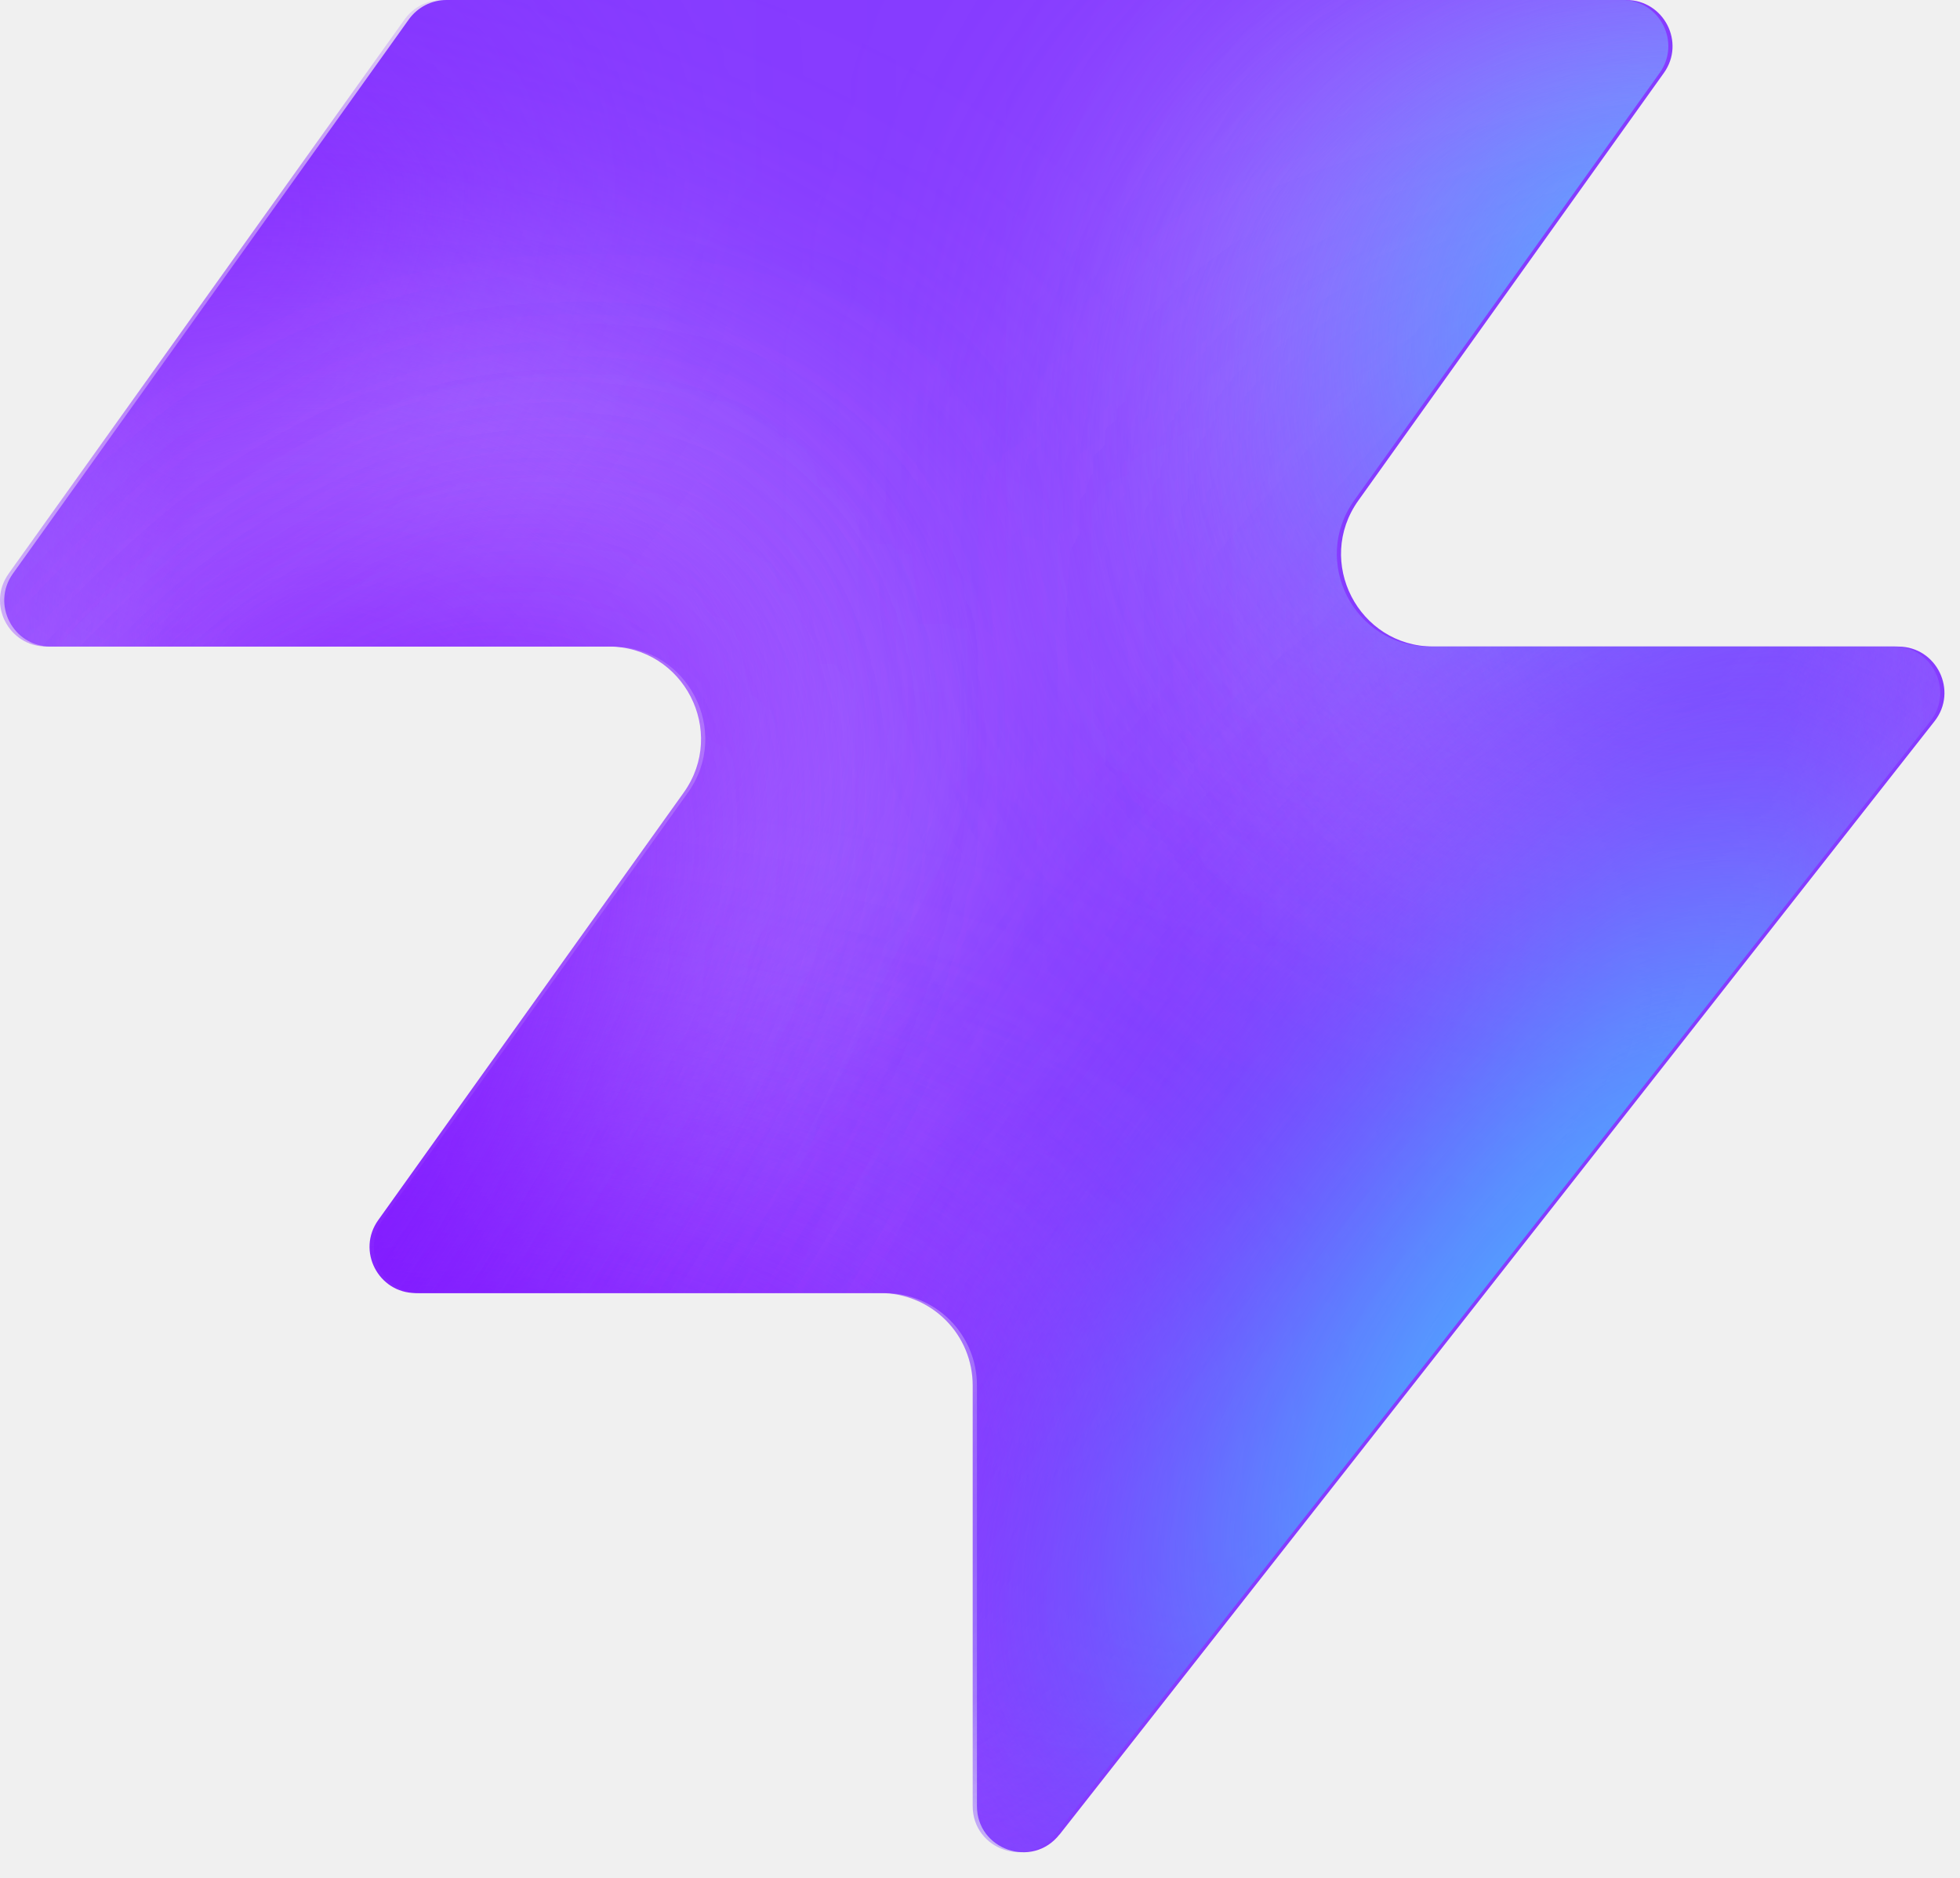
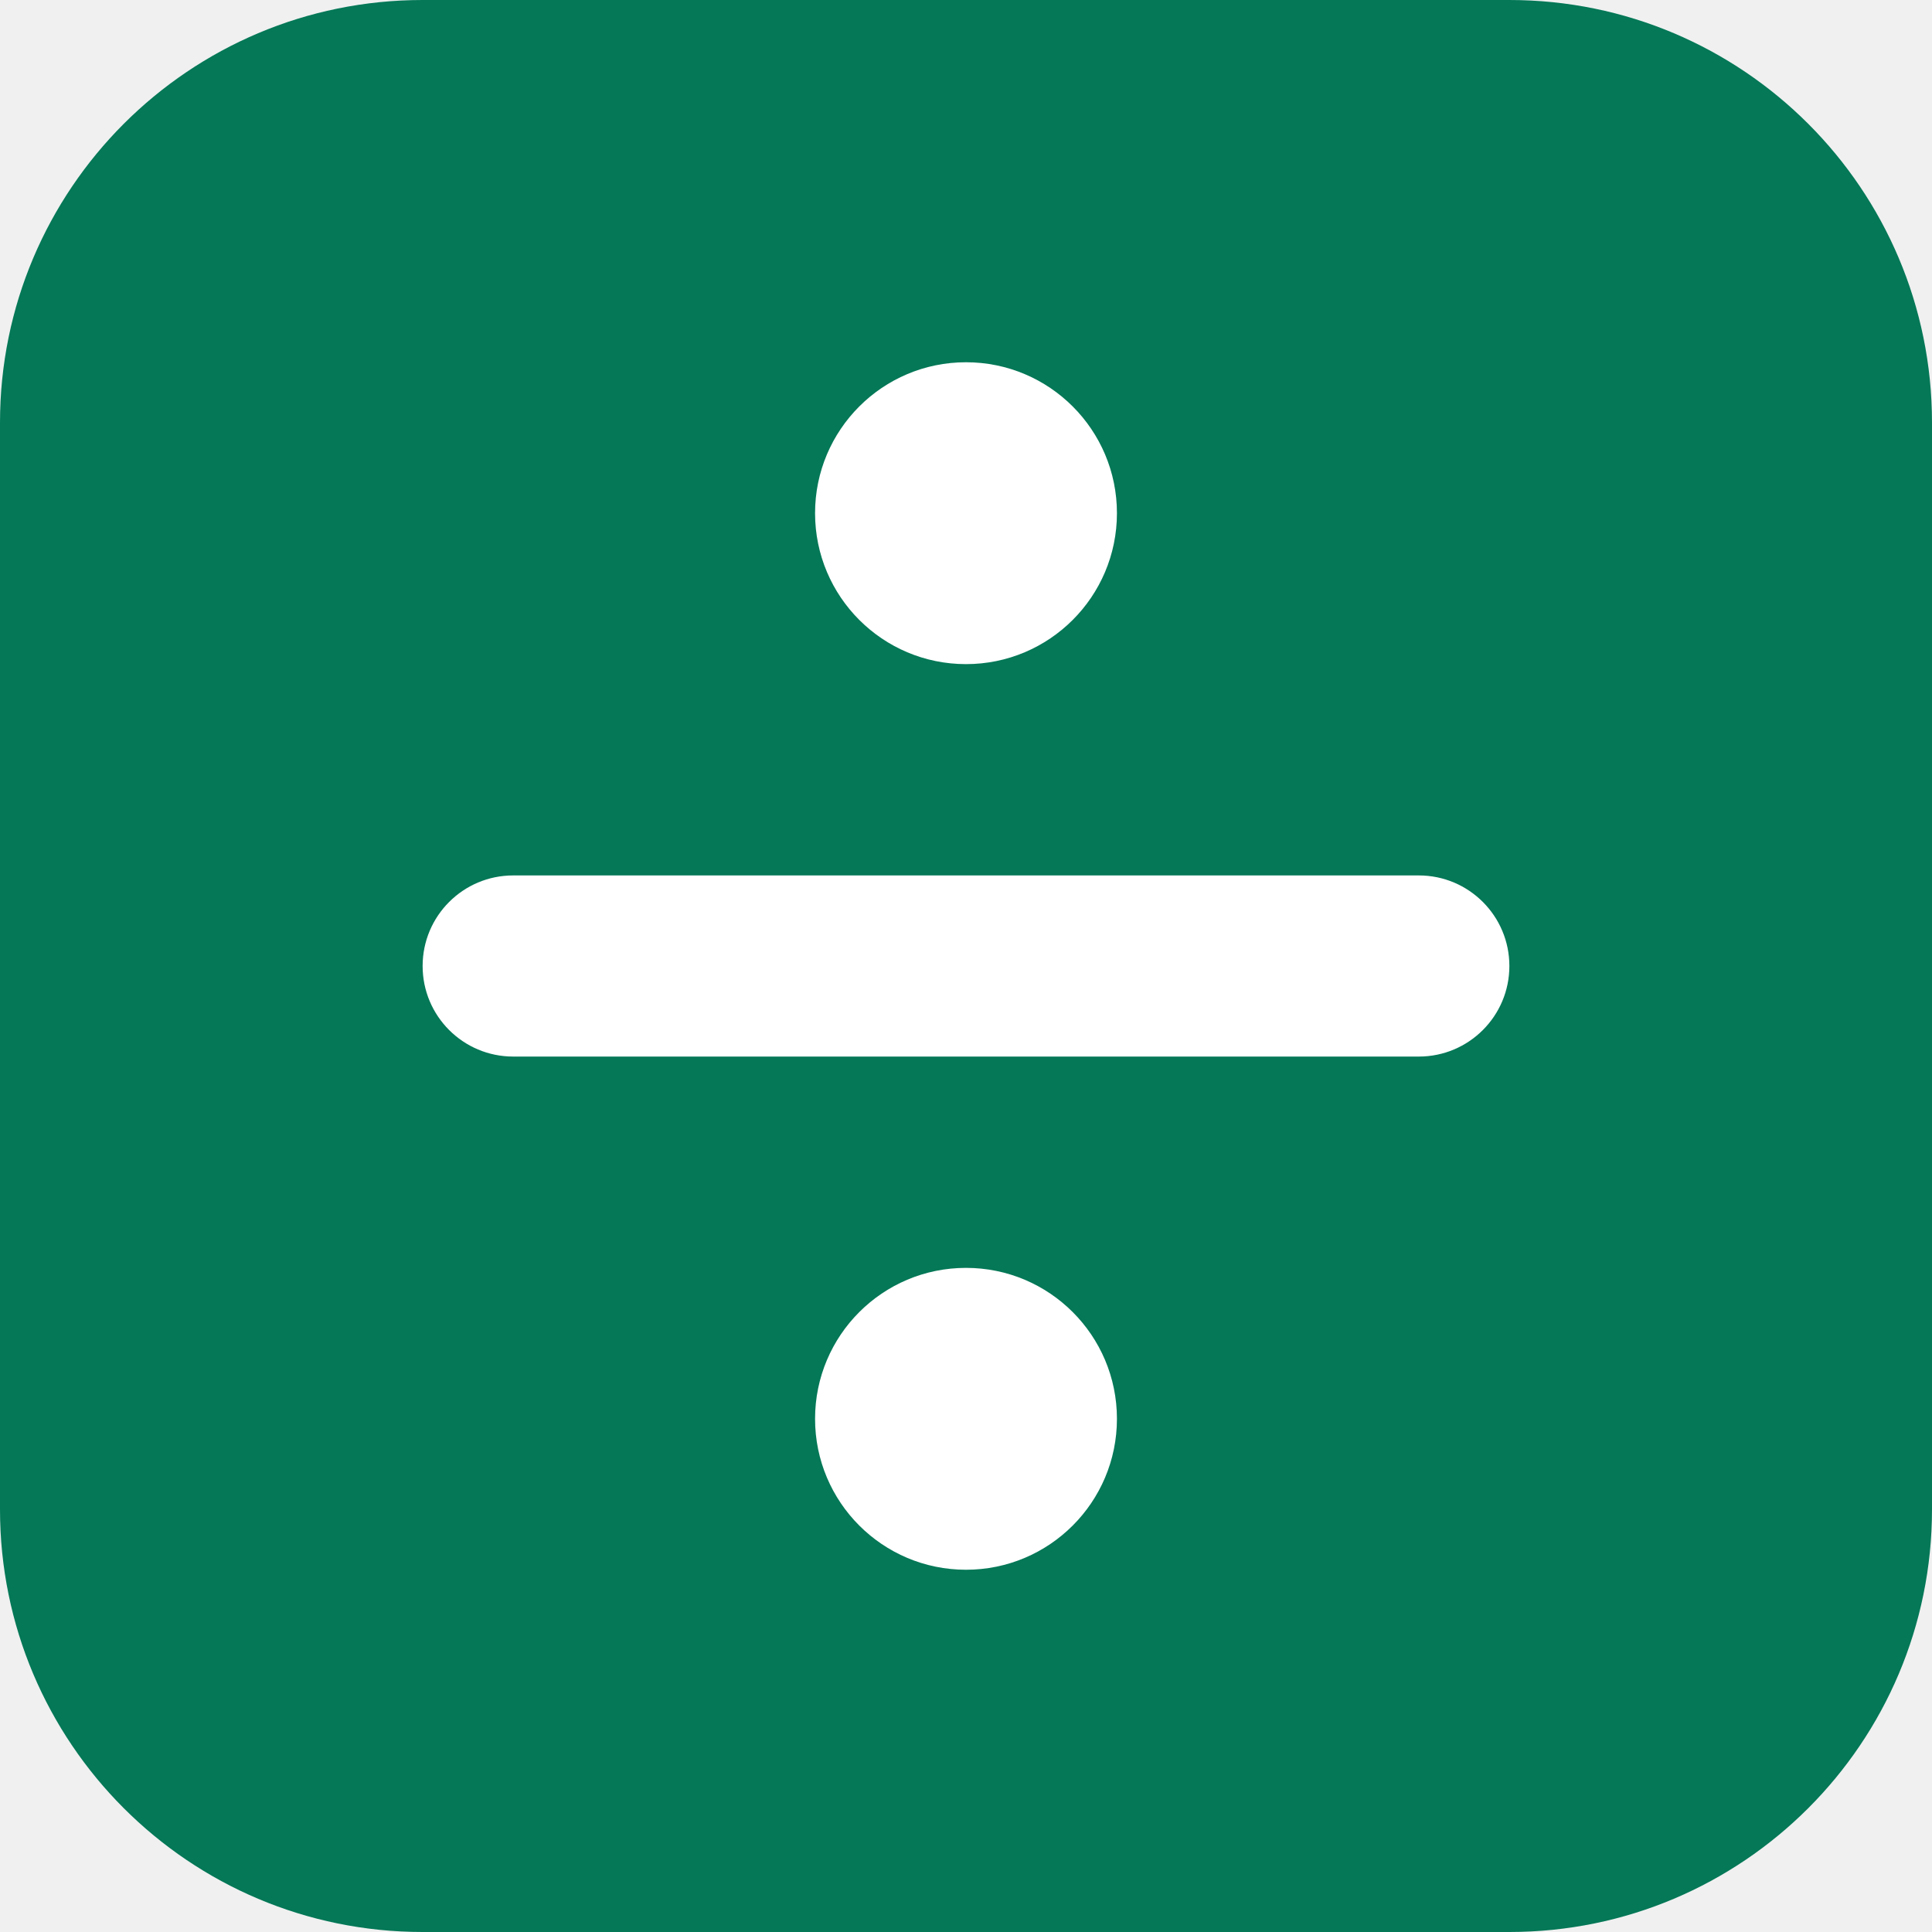
- <svg xmlns="http://www.w3.org/2000/svg" width="48" height="46" fill="none" viewBox="0 0 48 46">
-   <path fill="#863bff" d="M25.946 44.938c-.664.845-2.021.375-2.021-.698V33.937a2.26 2.26 0 0 0-2.262-2.262H10.287c-.92 0-1.456-1.04-.92-1.788l7.48-10.471c1.07-1.497 0-3.578-1.842-3.578H1.237c-.92 0-1.456-1.04-.92-1.788L10.013.474c.214-.297.556-.474.92-.474h28.894c.92 0 1.456 1.04.92 1.788l-7.48 10.471c-1.07 1.498 0 3.579 1.842 3.579h11.377c.943 0 1.473 1.088.89 1.83L25.947 44.94z" style="fill:#863bff;fill:color(display-p3 .525 .23 1);fill-opacity:1" />
-   <mask id="a" width="48" height="46" x="0" y="0" maskUnits="userSpaceOnUse" style="mask-type:alpha">
-     <path fill="#000" d="M25.842 44.938c-.664.844-2.021.375-2.021-.698V33.937a2.26 2.26 0 0 0-2.262-2.262H10.183c-.92 0-1.456-1.04-.92-1.788l7.48-10.471c1.07-1.498 0-3.579-1.842-3.579H1.133c-.92 0-1.456-1.04-.92-1.787L9.91.473c.214-.297.556-.474.92-.474h28.894c.92 0 1.456 1.04.92 1.788l-7.48 10.471c-1.07 1.498 0 3.578 1.842 3.578h11.377c.943 0 1.473 1.088.89 1.832L25.843 44.94z" style="fill:#000;fill-opacity:1" />
-   </mask>
-   <g mask="url(#a)">
-     <g filter="url(#b)">
-       <ellipse cx="5.508" cy="14.704" fill="#ede6ff" rx="5.508" ry="14.704" style="fill:#ede6ff;fill:color(display-p3 .927 .903 1);fill-opacity:1" transform="matrix(.00324 1 1 -.00324 -4.47 31.516)" />
-     </g>
-     <g filter="url(#c)">
-       <ellipse cx="10.399" cy="29.851" fill="#ede6ff" rx="10.399" ry="29.851" style="fill:#ede6ff;fill:color(display-p3 .927 .903 1);fill-opacity:1" transform="matrix(.00324 1 1 -.00324 -39.328 7.883)" />
-     </g>
-     <g filter="url(#d)">
-       <ellipse cx="5.508" cy="30.487" fill="#7e14ff" rx="5.508" ry="30.487" style="fill:#7e14ff;fill:color(display-p3 .492 .077 1);fill-opacity:1" transform="rotate(89.814 -25.913 -14.639)scale(1 -1)" />
-     </g>
-     <g filter="url(#e)">
-       <ellipse cx="5.508" cy="30.599" fill="#7e14ff" rx="5.508" ry="30.599" style="fill:#7e14ff;fill:color(display-p3 .492 .077 1);fill-opacity:1" transform="rotate(89.814 -32.644 -3.334)scale(1 -1)" />
-     </g>
-     <g filter="url(#f)">
-       <ellipse cx="5.508" cy="30.599" fill="#7e14ff" rx="5.508" ry="30.599" style="fill:#7e14ff;fill:color(display-p3 .492 .077 1);fill-opacity:1" transform="matrix(.00324 1 1 -.00324 -34.34 30.47)" />
-     </g>
-     <g filter="url(#g)">
-       <ellipse cx="14.072" cy="22.078" fill="#ede6ff" rx="14.072" ry="22.078" style="fill:#ede6ff;fill:color(display-p3 .927 .903 1);fill-opacity:1" transform="rotate(93.35 24.506 48.493)scale(-1 1)" />
-     </g>
-     <g filter="url(#h)">
-       <ellipse cx="3.47" cy="21.501" fill="#7e14ff" rx="3.47" ry="21.501" style="fill:#7e14ff;fill:color(display-p3 .492 .077 1);fill-opacity:1" transform="rotate(89.009 28.708 47.59)scale(-1 1)" />
-     </g>
-     <g filter="url(#i)">
-       <ellipse cx="3.47" cy="21.501" fill="#7e14ff" rx="3.47" ry="21.501" style="fill:#7e14ff;fill:color(display-p3 .492 .077 1);fill-opacity:1" transform="rotate(89.009 28.708 47.59)scale(-1 1)" />
-     </g>
-     <g filter="url(#j)">
-       <ellipse cx=".387" cy="8.972" fill="#7e14ff" rx="4.407" ry="29.108" style="fill:#7e14ff;fill:color(display-p3 .492 .077 1);fill-opacity:1" transform="rotate(39.51 .387 8.972)" />
-     </g>
-     <g filter="url(#k)">
-       <ellipse cx="47.523" cy="-6.092" fill="#7e14ff" rx="4.407" ry="29.108" style="fill:#7e14ff;fill:color(display-p3 .492 .077 1);fill-opacity:1" transform="rotate(37.892 47.523 -6.092)" />
-     </g>
-     <g filter="url(#l)">
-       <ellipse cx="41.412" cy="6.333" fill="#47bfff" rx="5.971" ry="9.665" style="fill:#47bfff;fill:color(display-p3 .28 .748 1);fill-opacity:1" transform="rotate(37.892 41.412 6.333)" />
-     </g>
-     <g filter="url(#m)">
-       <ellipse cx="-1.879" cy="38.332" fill="#7e14ff" rx="4.407" ry="29.108" style="fill:#7e14ff;fill:color(display-p3 .492 .077 1);fill-opacity:1" transform="rotate(37.892 -1.88 38.332)" />
-     </g>
-     <g filter="url(#n)">
-       <ellipse cx="-1.879" cy="38.332" fill="#7e14ff" rx="4.407" ry="29.108" style="fill:#7e14ff;fill:color(display-p3 .492 .077 1);fill-opacity:1" transform="rotate(37.892 -1.88 38.332)" />
-     </g>
-     <g filter="url(#o)">
-       <ellipse cx="35.651" cy="29.907" fill="#7e14ff" rx="4.407" ry="29.108" style="fill:#7e14ff;fill:color(display-p3 .492 .077 1);fill-opacity:1" transform="rotate(37.892 35.651 29.907)" />
-     </g>
-     <g filter="url(#p)">
-       <ellipse cx="38.418" cy="32.4" fill="#47bfff" rx="5.971" ry="15.297" style="fill:#47bfff;fill:color(display-p3 .28 .748 1);fill-opacity:1" transform="rotate(37.892 38.418 32.4)" />
-     </g>
-   </g>
-   <defs>
-     <filter id="b" width="60.045" height="41.654" x="-19.77" y="16.149" color-interpolation-filters="sRGB" filterUnits="userSpaceOnUse">
-       <feFlood flood-opacity="0" result="BackgroundImageFix" />
-       <feBlend in="SourceGraphic" in2="BackgroundImageFix" result="shape" />
-       <feGaussianBlur result="effect1_foregroundBlur_2002_17158" stdDeviation="7.659" />
-     </filter>
-     <filter id="c" width="90.34" height="51.437" x="-54.613" y="-7.533" color-interpolation-filters="sRGB" filterUnits="userSpaceOnUse">
-       <feFlood flood-opacity="0" result="BackgroundImageFix" />
-       <feBlend in="SourceGraphic" in2="BackgroundImageFix" result="shape" />
-       <feGaussianBlur result="effect1_foregroundBlur_2002_17158" stdDeviation="7.659" />
-     </filter>
-     <filter id="d" width="79.355" height="29.4" x="-49.64" y="2.03" color-interpolation-filters="sRGB" filterUnits="userSpaceOnUse">
-       <feFlood flood-opacity="0" result="BackgroundImageFix" />
-       <feBlend in="SourceGraphic" in2="BackgroundImageFix" result="shape" />
-       <feGaussianBlur result="effect1_foregroundBlur_2002_17158" stdDeviation="4.596" />
-     </filter>
-     <filter id="e" width="79.579" height="29.4" x="-45.045" y="20.029" color-interpolation-filters="sRGB" filterUnits="userSpaceOnUse">
-       <feFlood flood-opacity="0" result="BackgroundImageFix" />
-       <feBlend in="SourceGraphic" in2="BackgroundImageFix" result="shape" />
-       <feGaussianBlur result="effect1_foregroundBlur_2002_17158" stdDeviation="4.596" />
-     </filter>
-     <filter id="f" width="79.579" height="29.4" x="-43.513" y="21.178" color-interpolation-filters="sRGB" filterUnits="userSpaceOnUse">
-       <feFlood flood-opacity="0" result="BackgroundImageFix" />
-       <feBlend in="SourceGraphic" in2="BackgroundImageFix" result="shape" />
-       <feGaussianBlur result="effect1_foregroundBlur_2002_17158" stdDeviation="4.596" />
-     </filter>
-     <filter id="g" width="74.749" height="58.852" x="15.756" y="-17.901" color-interpolation-filters="sRGB" filterUnits="userSpaceOnUse">
-       <feFlood flood-opacity="0" result="BackgroundImageFix" />
-       <feBlend in="SourceGraphic" in2="BackgroundImageFix" result="shape" />
-       <feGaussianBlur result="effect1_foregroundBlur_2002_17158" stdDeviation="7.659" />
-     </filter>
-     <filter id="h" width="61.377" height="25.362" x="23.548" y="2.284" color-interpolation-filters="sRGB" filterUnits="userSpaceOnUse">
-       <feFlood flood-opacity="0" result="BackgroundImageFix" />
-       <feBlend in="SourceGraphic" in2="BackgroundImageFix" result="shape" />
-       <feGaussianBlur result="effect1_foregroundBlur_2002_17158" stdDeviation="4.596" />
-     </filter>
-     <filter id="i" width="61.377" height="25.362" x="23.548" y="2.284" color-interpolation-filters="sRGB" filterUnits="userSpaceOnUse">
-       <feFlood flood-opacity="0" result="BackgroundImageFix" />
-       <feBlend in="SourceGraphic" in2="BackgroundImageFix" result="shape" />
-       <feGaussianBlur result="effect1_foregroundBlur_2002_17158" stdDeviation="4.596" />
-     </filter>
-     <filter id="j" width="56.045" height="63.649" x="-27.636" y="-22.853" color-interpolation-filters="sRGB" filterUnits="userSpaceOnUse">
-       <feFlood flood-opacity="0" result="BackgroundImageFix" />
-       <feBlend in="SourceGraphic" in2="BackgroundImageFix" result="shape" />
-       <feGaussianBlur result="effect1_foregroundBlur_2002_17158" stdDeviation="4.596" />
-     </filter>
-     <filter id="k" width="54.814" height="64.646" x="20.116" y="-38.415" color-interpolation-filters="sRGB" filterUnits="userSpaceOnUse">
-       <feFlood flood-opacity="0" result="BackgroundImageFix" />
-       <feBlend in="SourceGraphic" in2="BackgroundImageFix" result="shape" />
-       <feGaussianBlur result="effect1_foregroundBlur_2002_17158" stdDeviation="4.596" />
-     </filter>
-     <filter id="l" width="33.541" height="35.313" x="24.641" y="-11.323" color-interpolation-filters="sRGB" filterUnits="userSpaceOnUse">
-       <feFlood flood-opacity="0" result="BackgroundImageFix" />
-       <feBlend in="SourceGraphic" in2="BackgroundImageFix" result="shape" />
-       <feGaussianBlur result="effect1_foregroundBlur_2002_17158" stdDeviation="4.596" />
-     </filter>
-     <filter id="m" width="54.814" height="64.646" x="-29.286" y="6.009" color-interpolation-filters="sRGB" filterUnits="userSpaceOnUse">
-       <feFlood flood-opacity="0" result="BackgroundImageFix" />
-       <feBlend in="SourceGraphic" in2="BackgroundImageFix" result="shape" />
-       <feGaussianBlur result="effect1_foregroundBlur_2002_17158" stdDeviation="4.596" />
-     </filter>
-     <filter id="n" width="54.814" height="64.646" x="-29.286" y="6.009" color-interpolation-filters="sRGB" filterUnits="userSpaceOnUse">
-       <feFlood flood-opacity="0" result="BackgroundImageFix" />
-       <feBlend in="SourceGraphic" in2="BackgroundImageFix" result="shape" />
-       <feGaussianBlur result="effect1_foregroundBlur_2002_17158" stdDeviation="4.596" />
-     </filter>
-     <filter id="o" width="54.814" height="64.646" x="8.244" y="-2.416" color-interpolation-filters="sRGB" filterUnits="userSpaceOnUse">
-       <feFlood flood-opacity="0" result="BackgroundImageFix" />
-       <feBlend in="SourceGraphic" in2="BackgroundImageFix" result="shape" />
-       <feGaussianBlur result="effect1_foregroundBlur_2002_17158" stdDeviation="4.596" />
-     </filter>
-     <filter id="p" width="39.409" height="43.623" x="18.713" y="10.588" color-interpolation-filters="sRGB" filterUnits="userSpaceOnUse">
-       <feFlood flood-opacity="0" result="BackgroundImageFix" />
-       <feBlend in="SourceGraphic" in2="BackgroundImageFix" result="shape" />
-       <feGaussianBlur result="effect1_foregroundBlur_2002_17158" stdDeviation="4.596" />
-     </filter>
-   </defs>
+ <svg xmlns="http://www.w3.org/2000/svg" viewBox="0 0 64 64" role="img" aria-label="DividiCuenta">
+   <rect width="64" height="64" rx="14" fill="#047857" />
+   <rect x="14" y="29" width="36" height="6" rx="3" fill="#fff" />
+   <circle cx="32" cy="17" r="5" fill="#fff" />
+   <circle cx="32" cy="47" r="5" fill="#fff" />
</svg>
